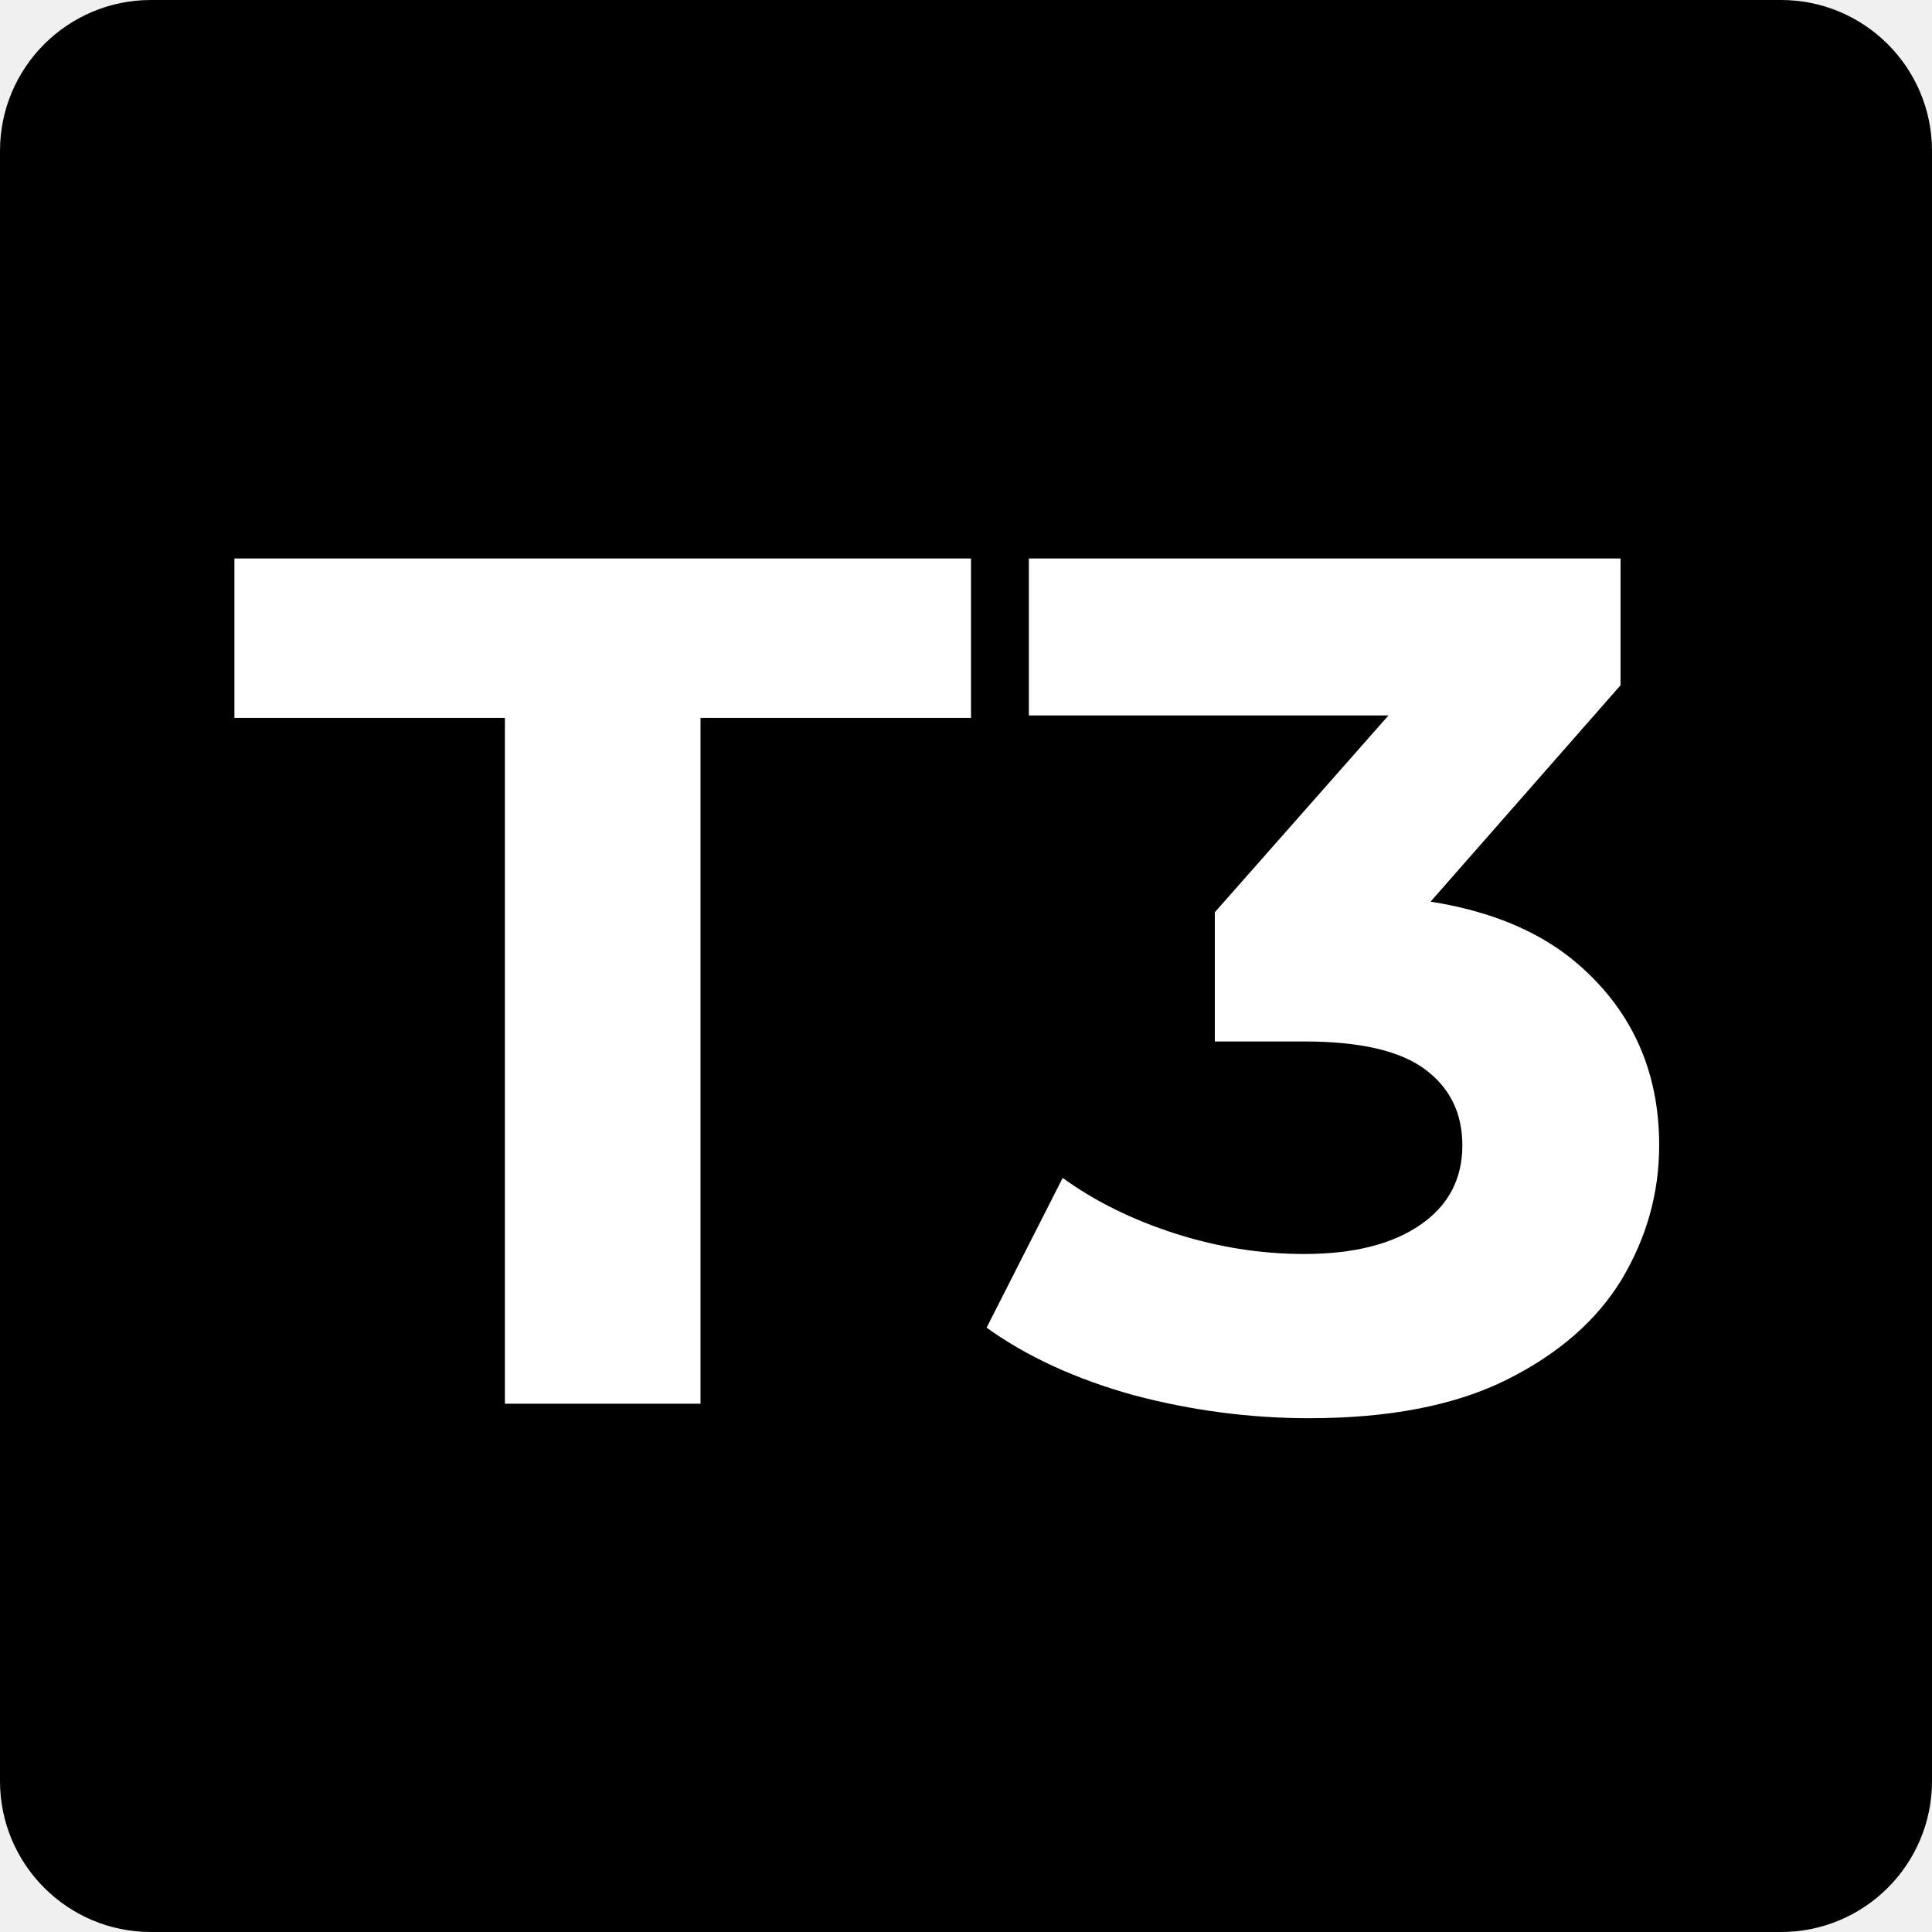
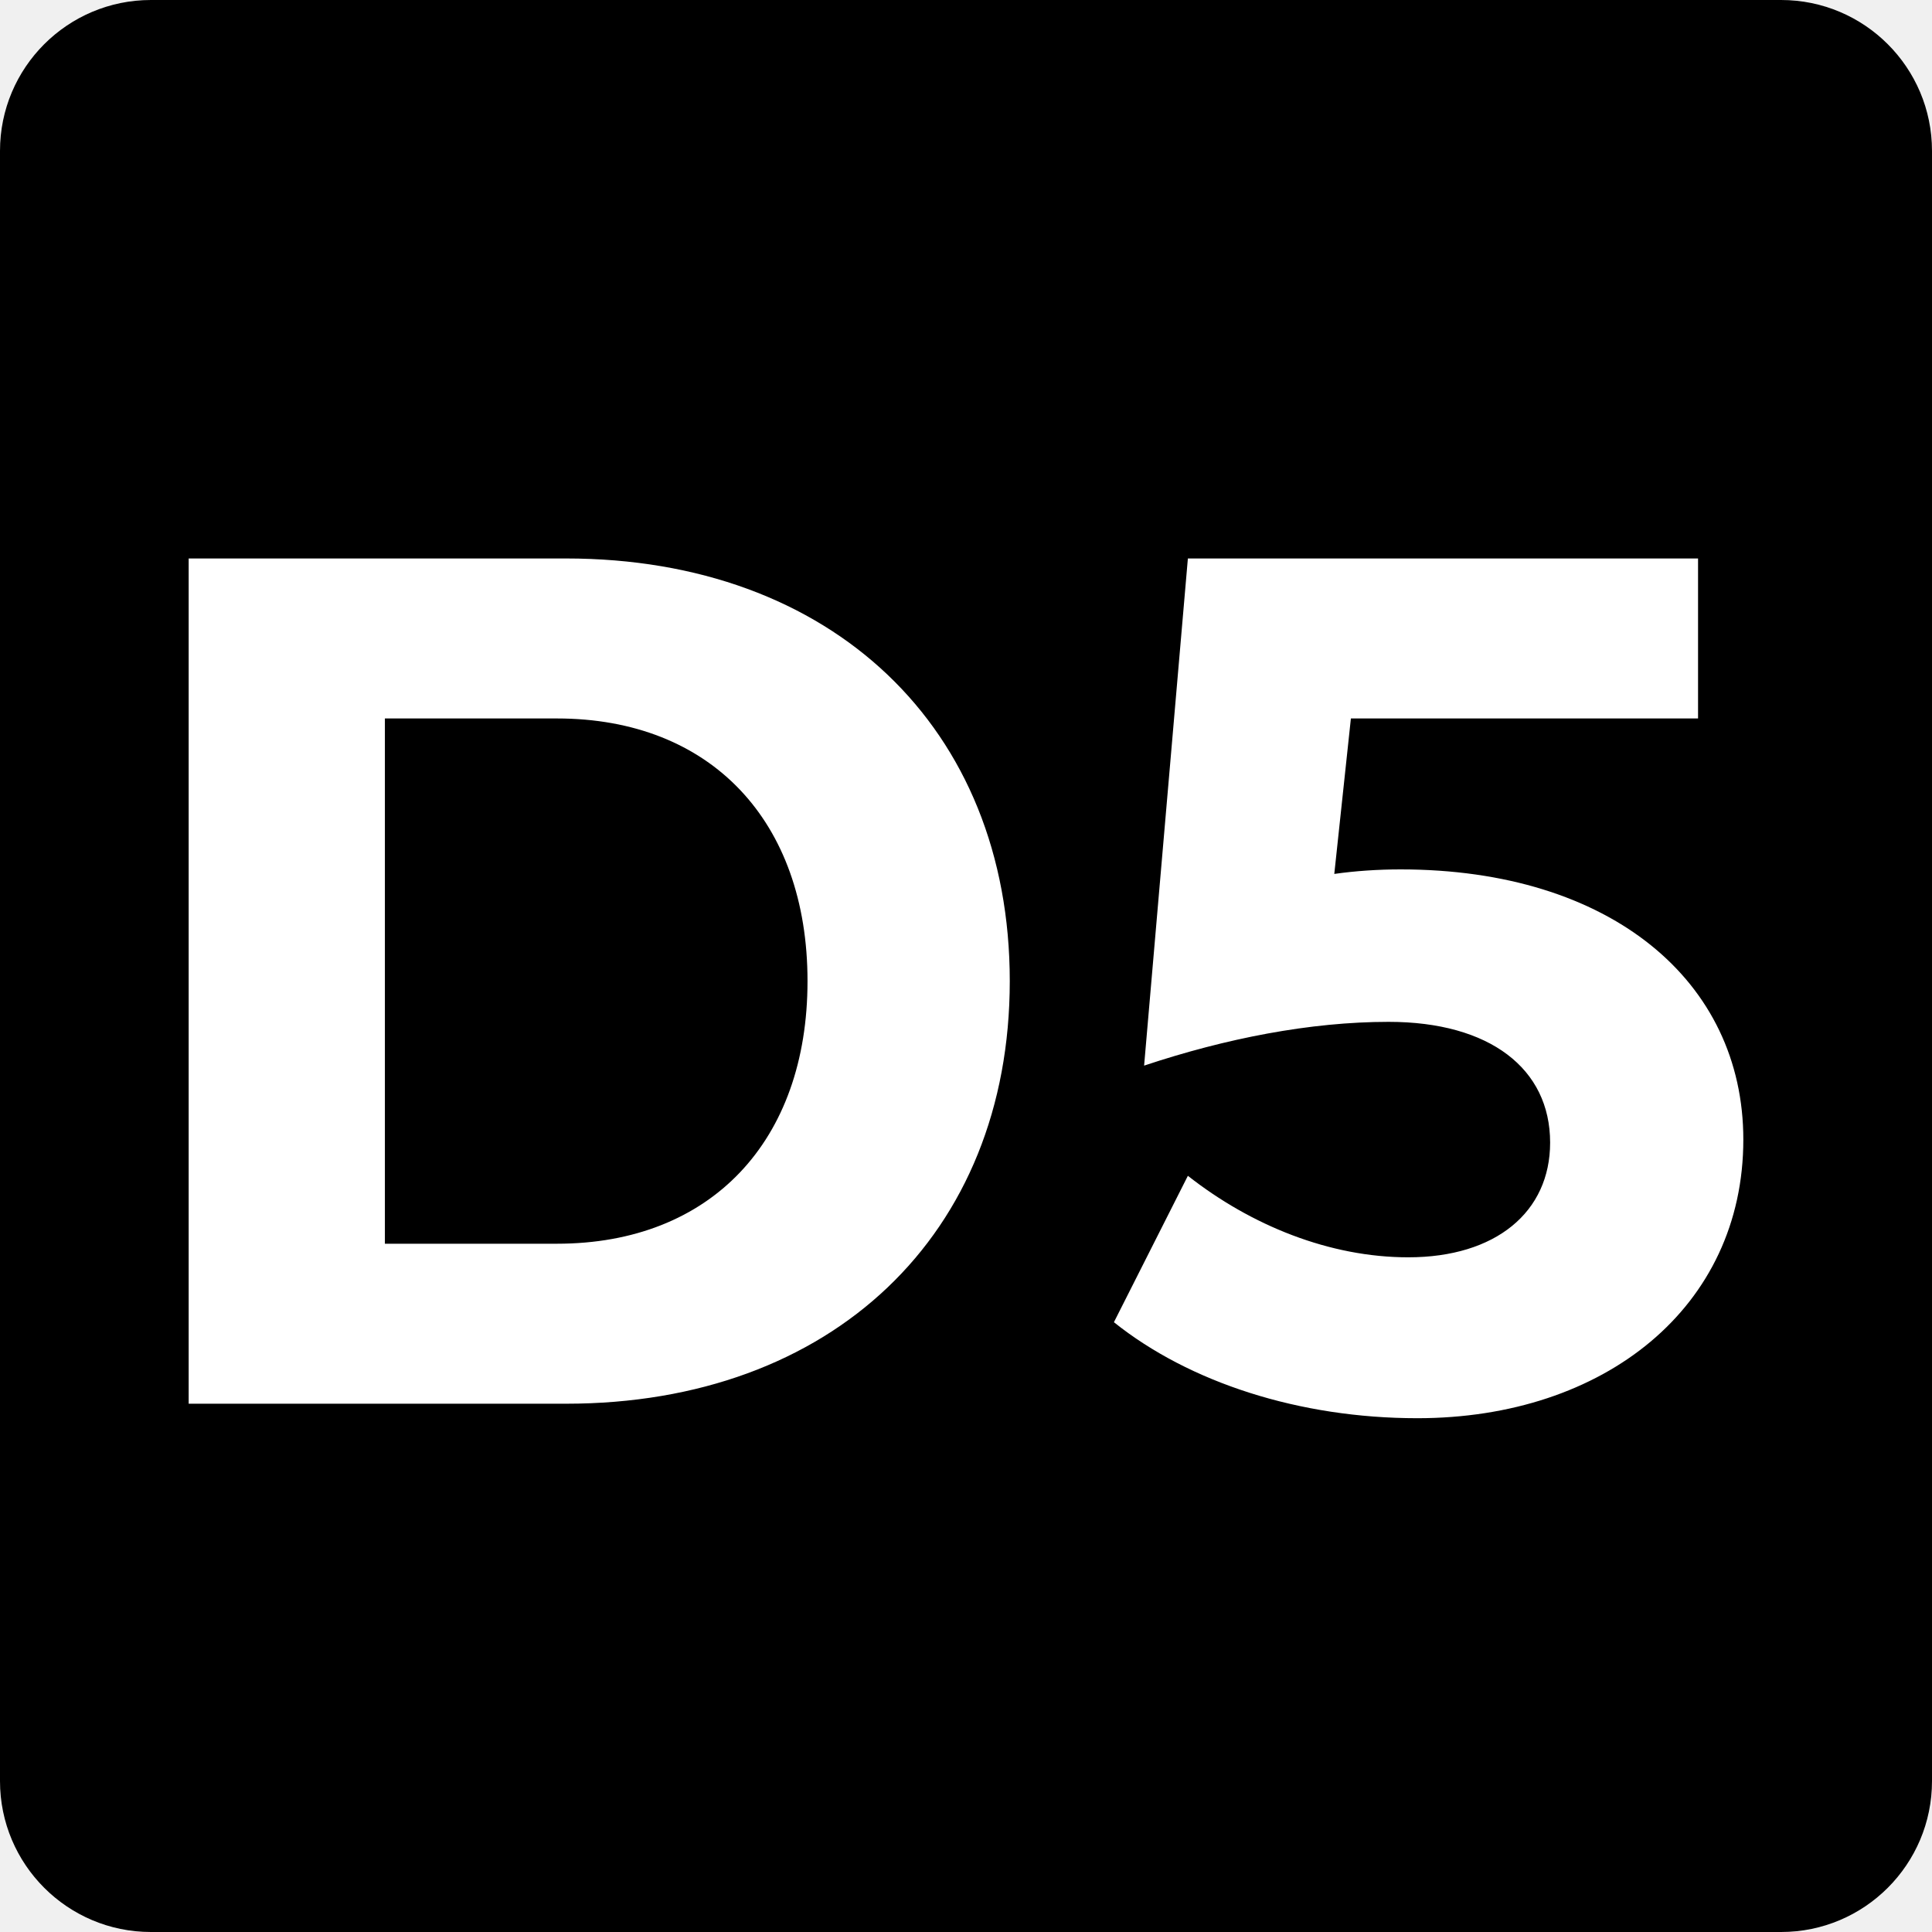
<svg xmlns="http://www.w3.org/2000/svg" width="128" height="128" viewBox="0 0 128 128" fill="none">
  <path d="M0 10C0 4.477 4.477 0 10 0H118C123.523 0 128 4.477 128 10V118C128 123.523 123.523 128 118 128H10C4.477 128 0 123.523 0 118V10Z" fill="black" />
-   <path d="M33.451 93V47.56H15.531V37H64.331V47.56H46.411V93H33.451ZM86.725 93.96C82.832 93.96 78.965 93.453 75.125 92.44C71.285 91.373 68.032 89.88 65.365 87.96L70.405 78.04C72.539 79.587 75.019 80.813 77.845 81.72C80.672 82.627 83.525 83.08 86.405 83.08C89.659 83.08 92.219 82.44 94.085 81.16C95.952 79.88 96.885 78.12 96.885 75.88C96.885 73.747 96.059 72.067 94.405 70.84C92.752 69.613 90.085 69 86.405 69H80.485V60.44L96.085 42.76L97.525 47.4H68.165V37H107.365V45.4L91.845 63.08L85.285 59.32H89.045C95.925 59.32 101.125 60.867 104.645 63.96C108.165 67.053 109.925 71.027 109.925 75.88C109.925 79.027 109.099 81.987 107.445 84.76C105.792 87.48 103.259 89.693 99.845 91.4C96.432 93.107 92.059 93.96 86.725 93.96Z" fill="white" />
+   <path d="M12.5 37H37.5C55.1 37 66.9 48.2 66.9 65C66.9 81.8 55.1 93 37.5 93H12.5ZM25.5 47.6V82.4H36.9C47.1 82.4 53.5 75.6 53.5 65C53.5 54.4 47.1 47.6 36.9 47.6ZM78.7 37H112.5V47.6H89.5L88.4 57.9C89.8 57.7 91.3 57.6 92.8 57.6C106.7 57.6 115.5 65 115.5 75.5C115.5 86.6 106.3 93.96 93.9 93.96C86.1 93.96 78.8 91.6 73.8 87.6L78.7 77.9C82.9 81.2 88.1 83.3 93.3 83.3C99.1 83.3 102.7 80.3 102.7 75.7C102.7 70.8 98.7 67.7 92 67.7C86.8 67.7 81.2 68.8 75.8 70.6Z" fill="white" />
</svg>
